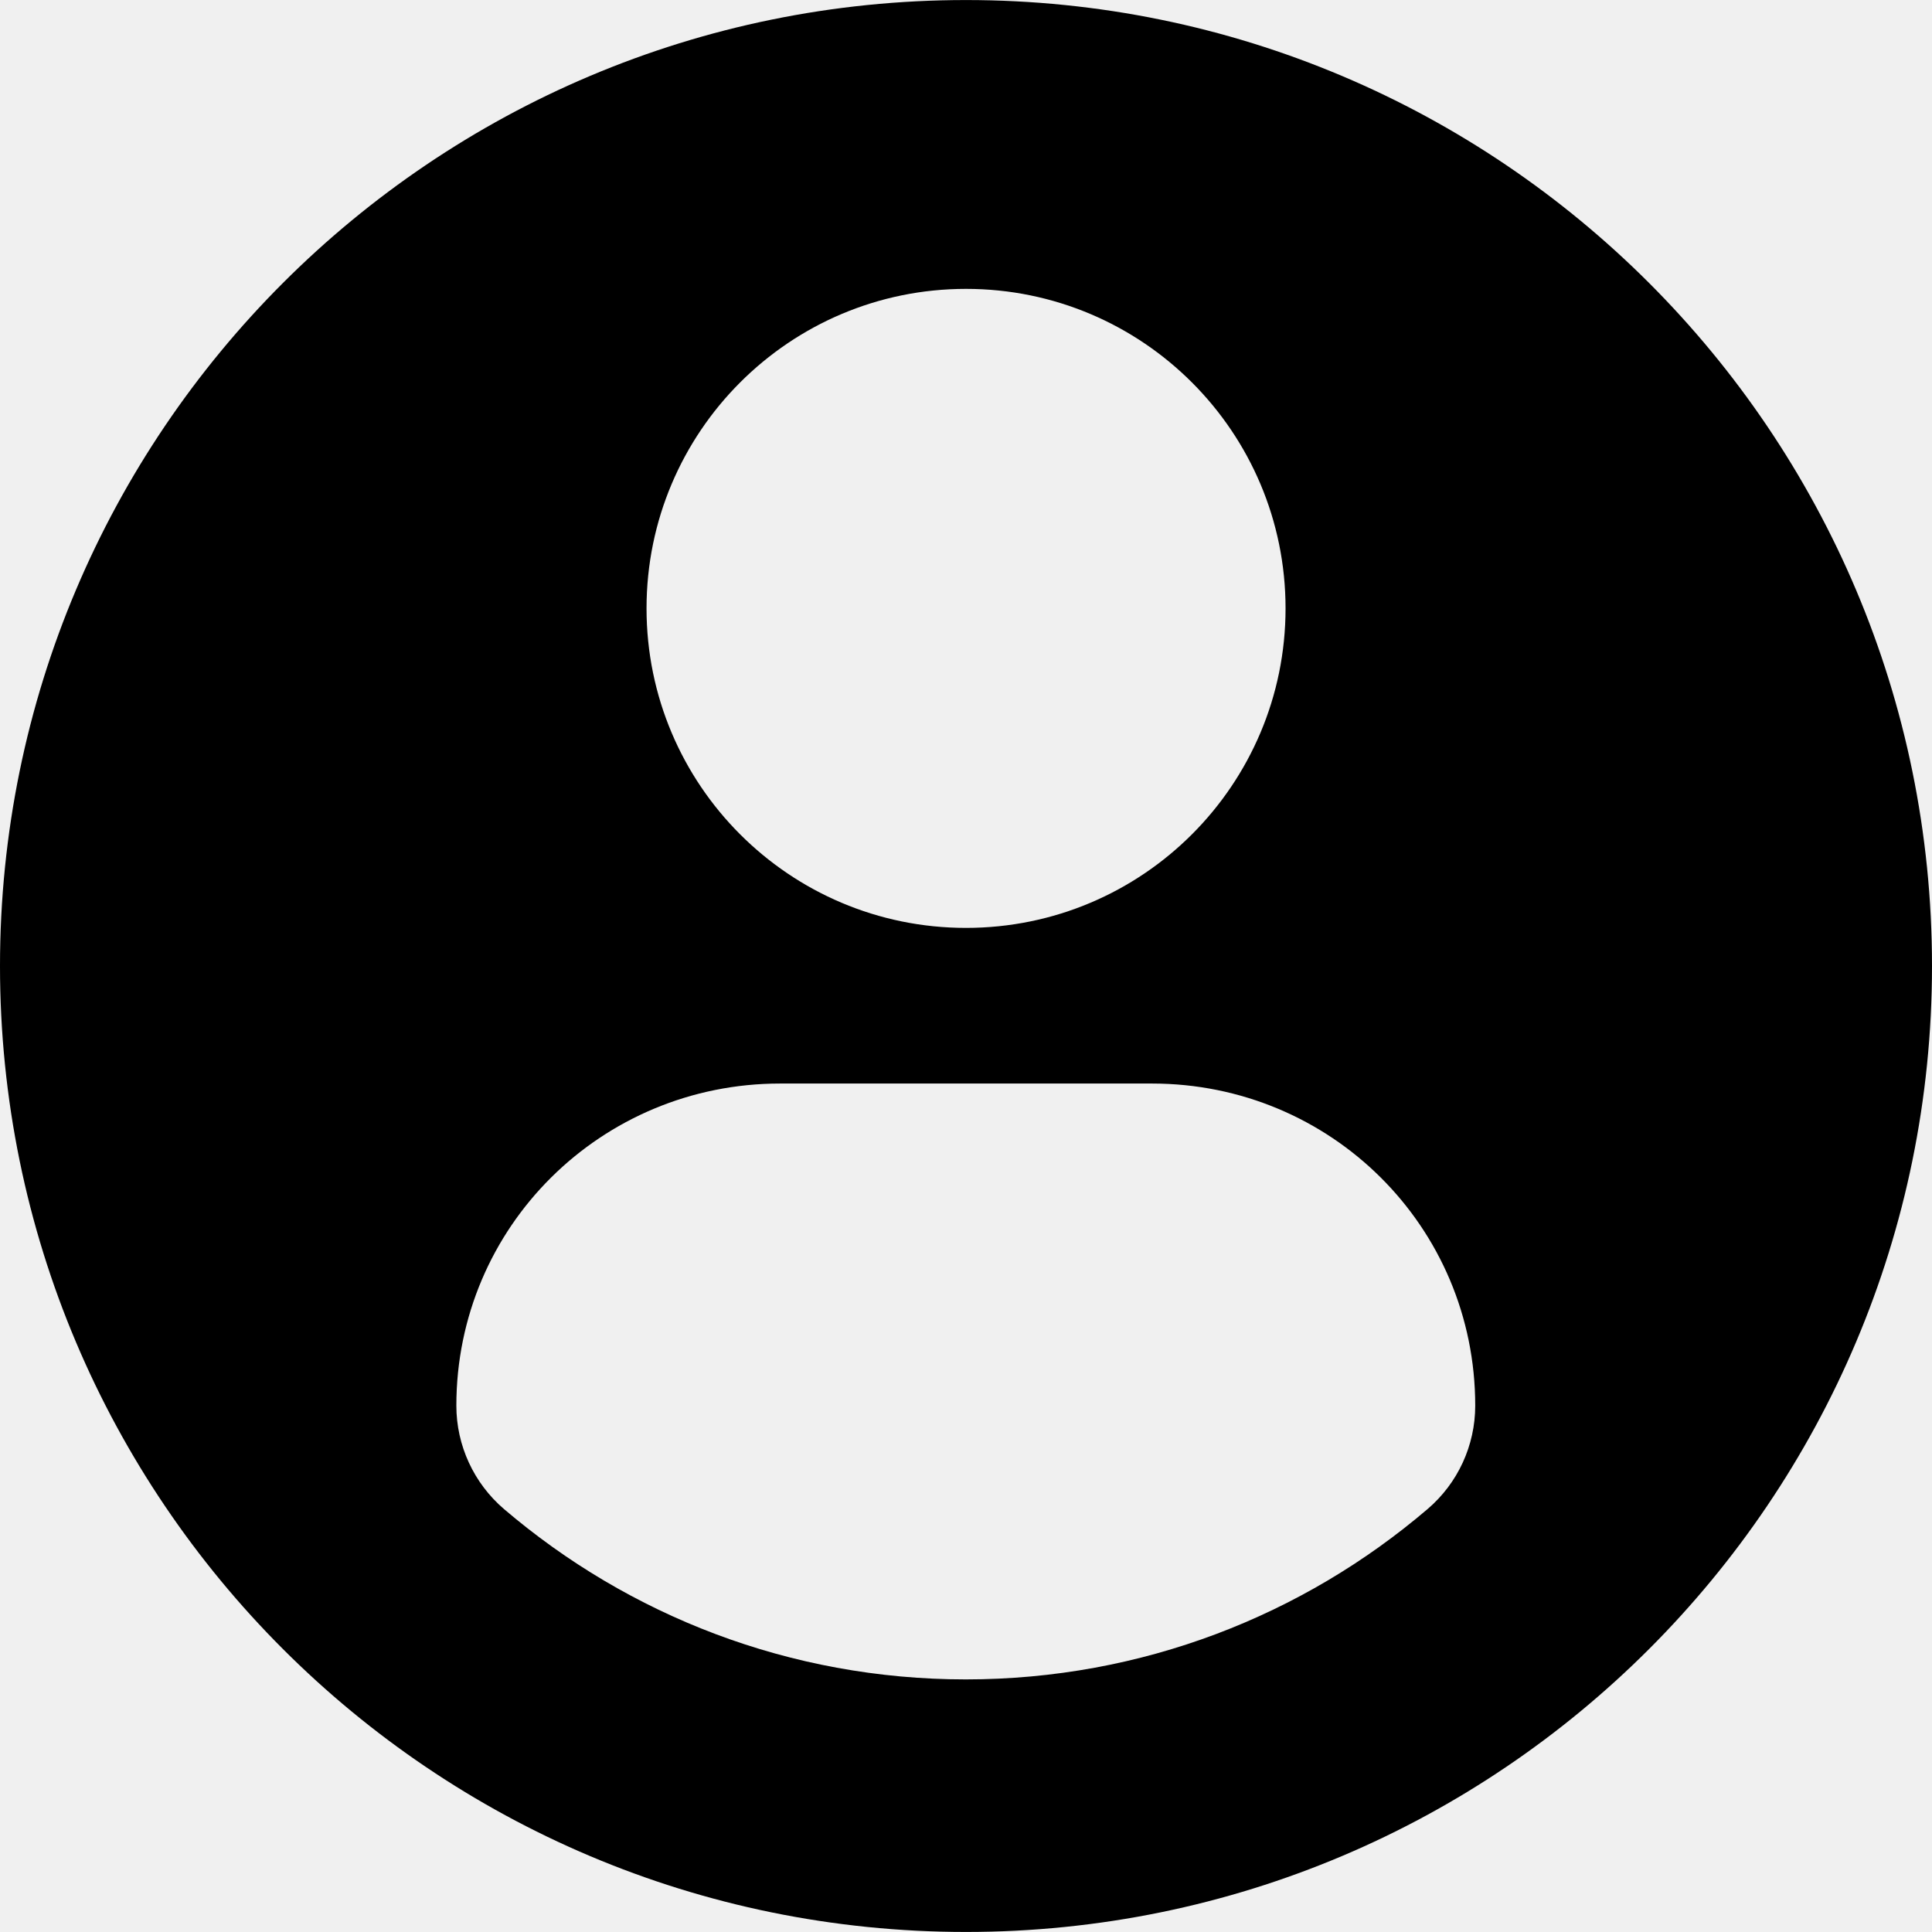
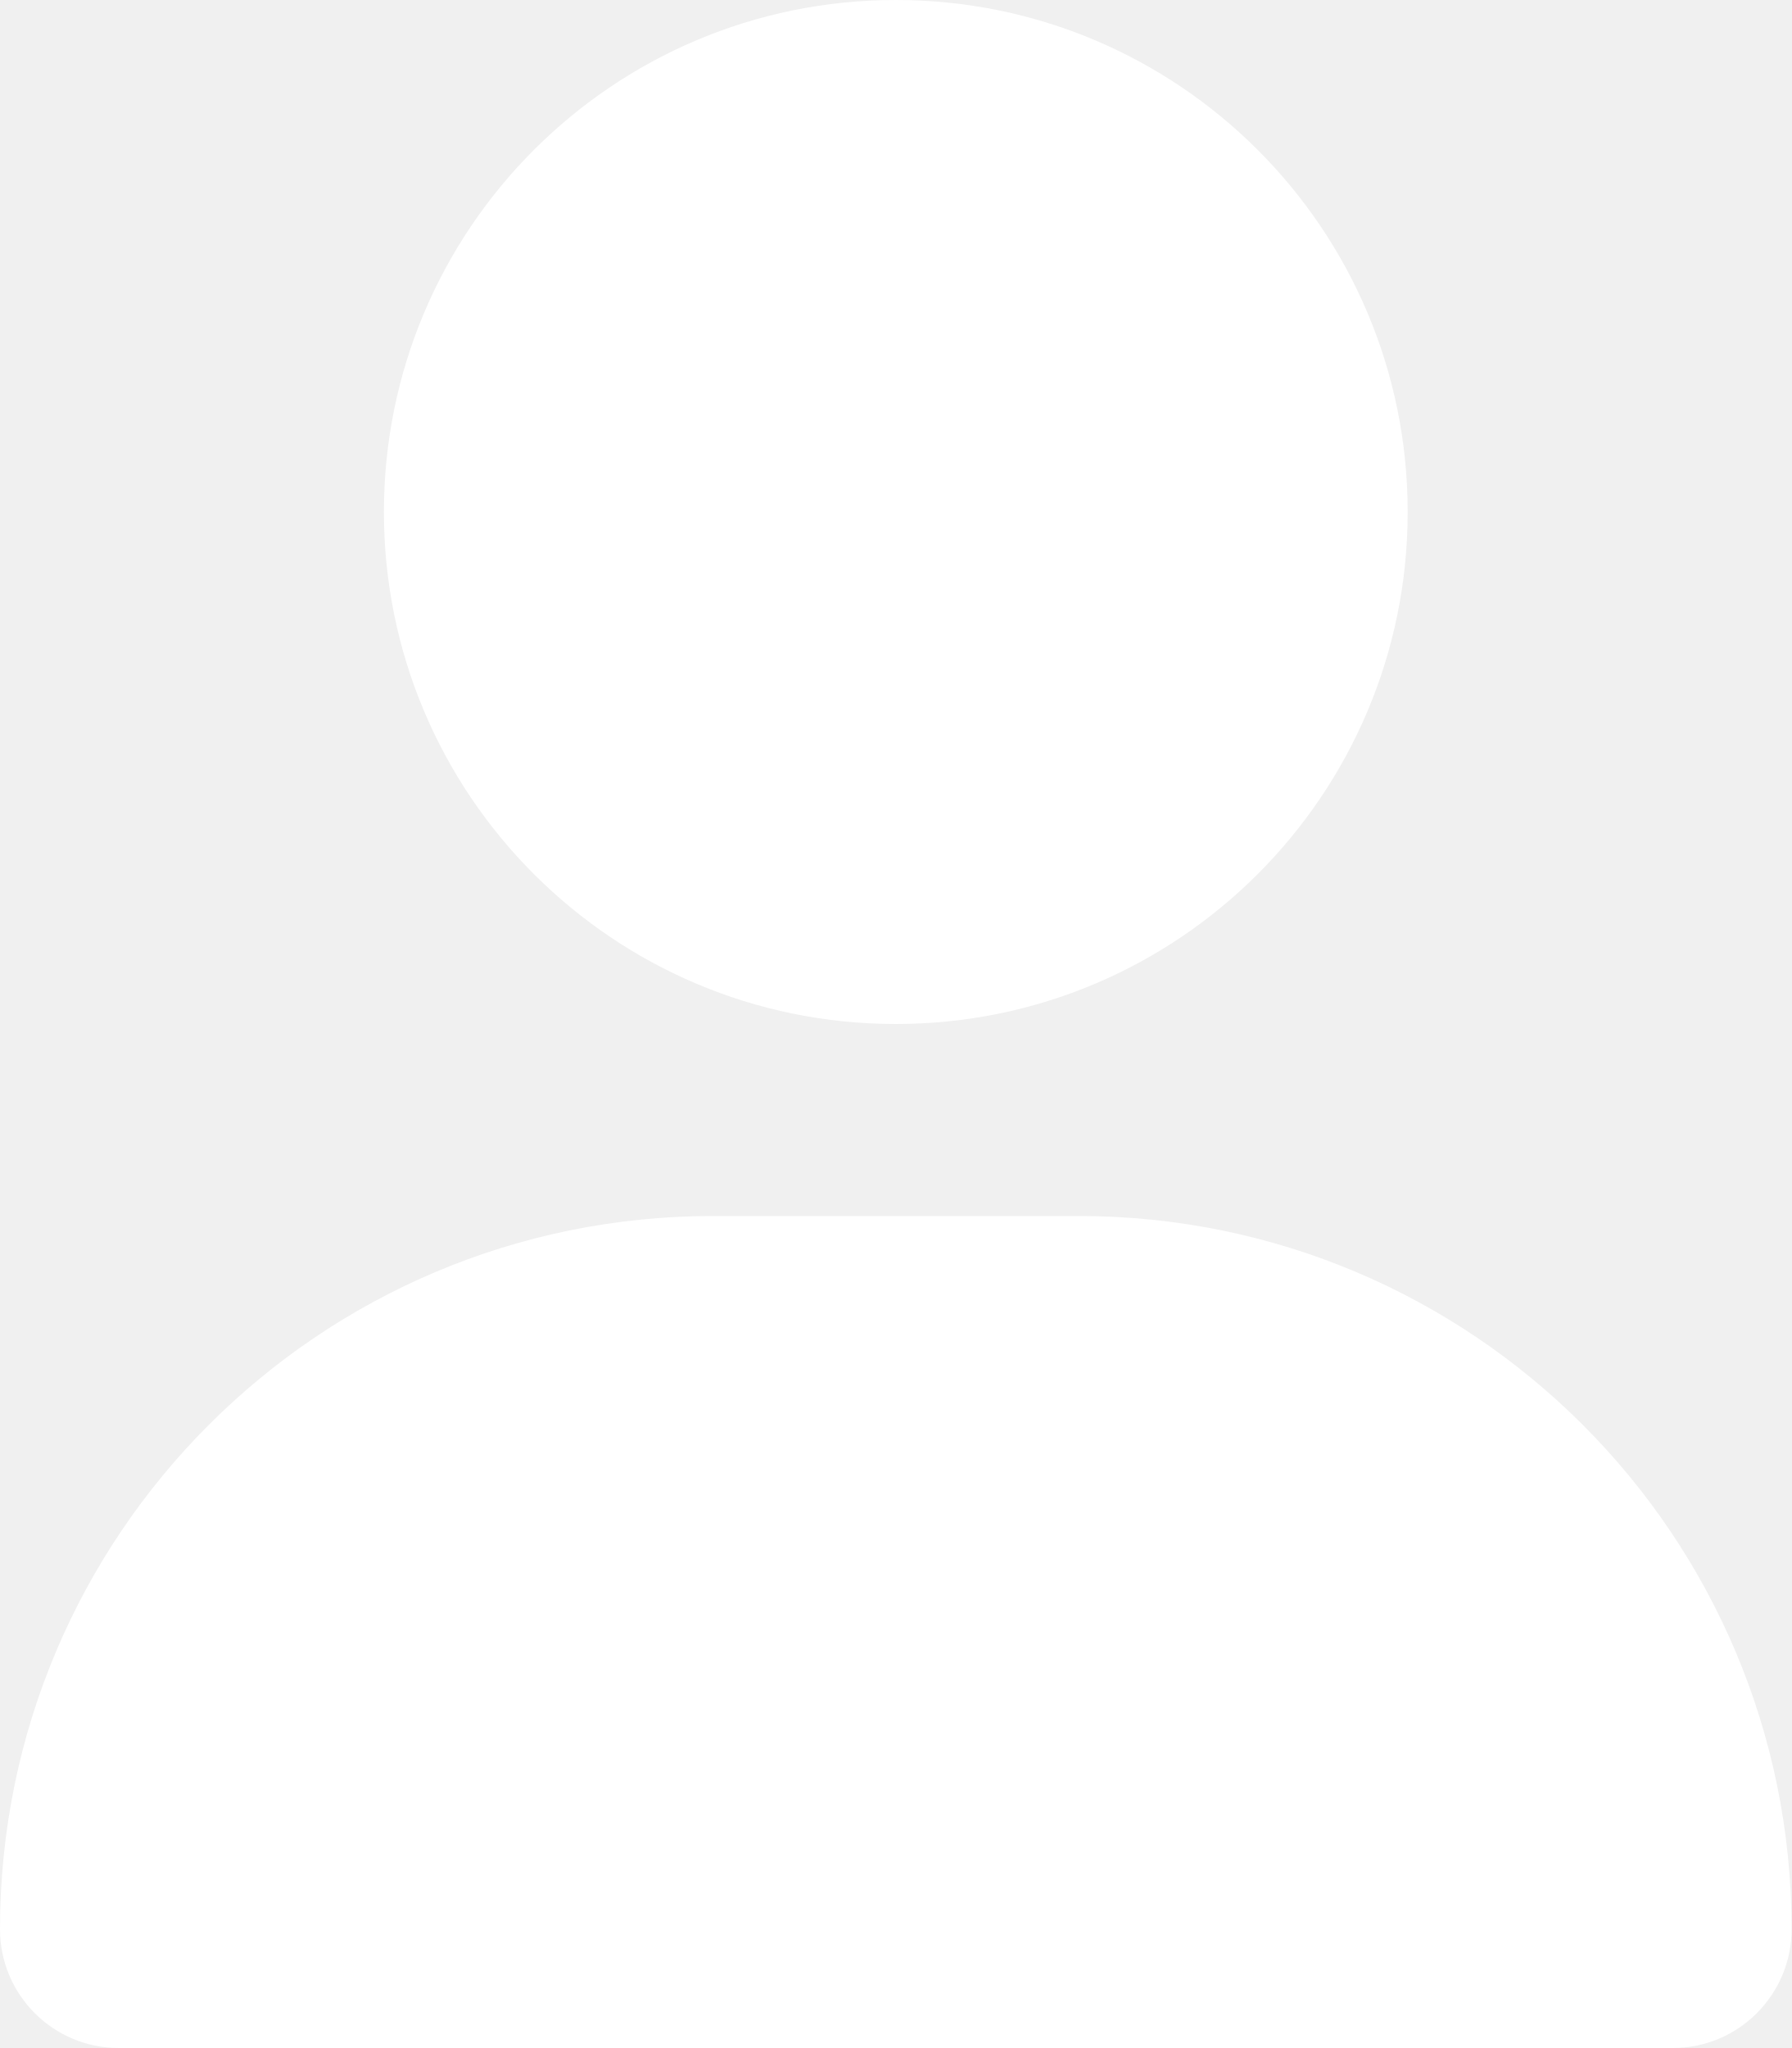
- <svg xmlns="http://www.w3.org/2000/svg" fill="#000000" version="1.1" id="Capa_1" width="800px" height="800px" viewBox="0 0 45.532 45.532" xml:space="preserve">
-   <g>
-     <path d="M22.766,0.001C10.194,0.001,0,10.193,0,22.766s10.193,22.765,22.766,22.765c12.574,0,22.766-10.192,22.766-22.765   S35.34,0.001,22.766,0.001z M22.766,6.808c4.16,0,7.531,3.372,7.531,7.53c0,4.159-3.371,7.53-7.531,7.53   c-4.158,0-7.529-3.371-7.529-7.53C15.237,10.18,18.608,6.808,22.766,6.808z M22.761,39.579c-4.149,0-7.949-1.511-10.88-4.012   c-0.714-0.609-1.126-1.502-1.126-2.439c0-4.217,3.413-7.592,7.631-7.592h8.762c4.219,0,7.619,3.375,7.619,7.592   c0,0.938-0.41,1.829-1.125,2.438C30.712,38.068,26.911,39.579,22.761,39.579z" />
-   </g>
+ <svg xmlns="http://www.w3.org/2000/svg" viewBox="0 0 448 512">
+   <path d="M224 256A128 128 0 1 0 224 0a128 128 0 1 0 0 256zm-45.7 48C79.8 304 0 383.8 0 482.3C0 498.7 13.3 512 29.7 512l388.6 0c16.4 0 29.7-13.3 29.7-29.7C448 383.8 368.2 304 269.7 304l-91.4 0z" fill="#ffffff" />
</svg>
